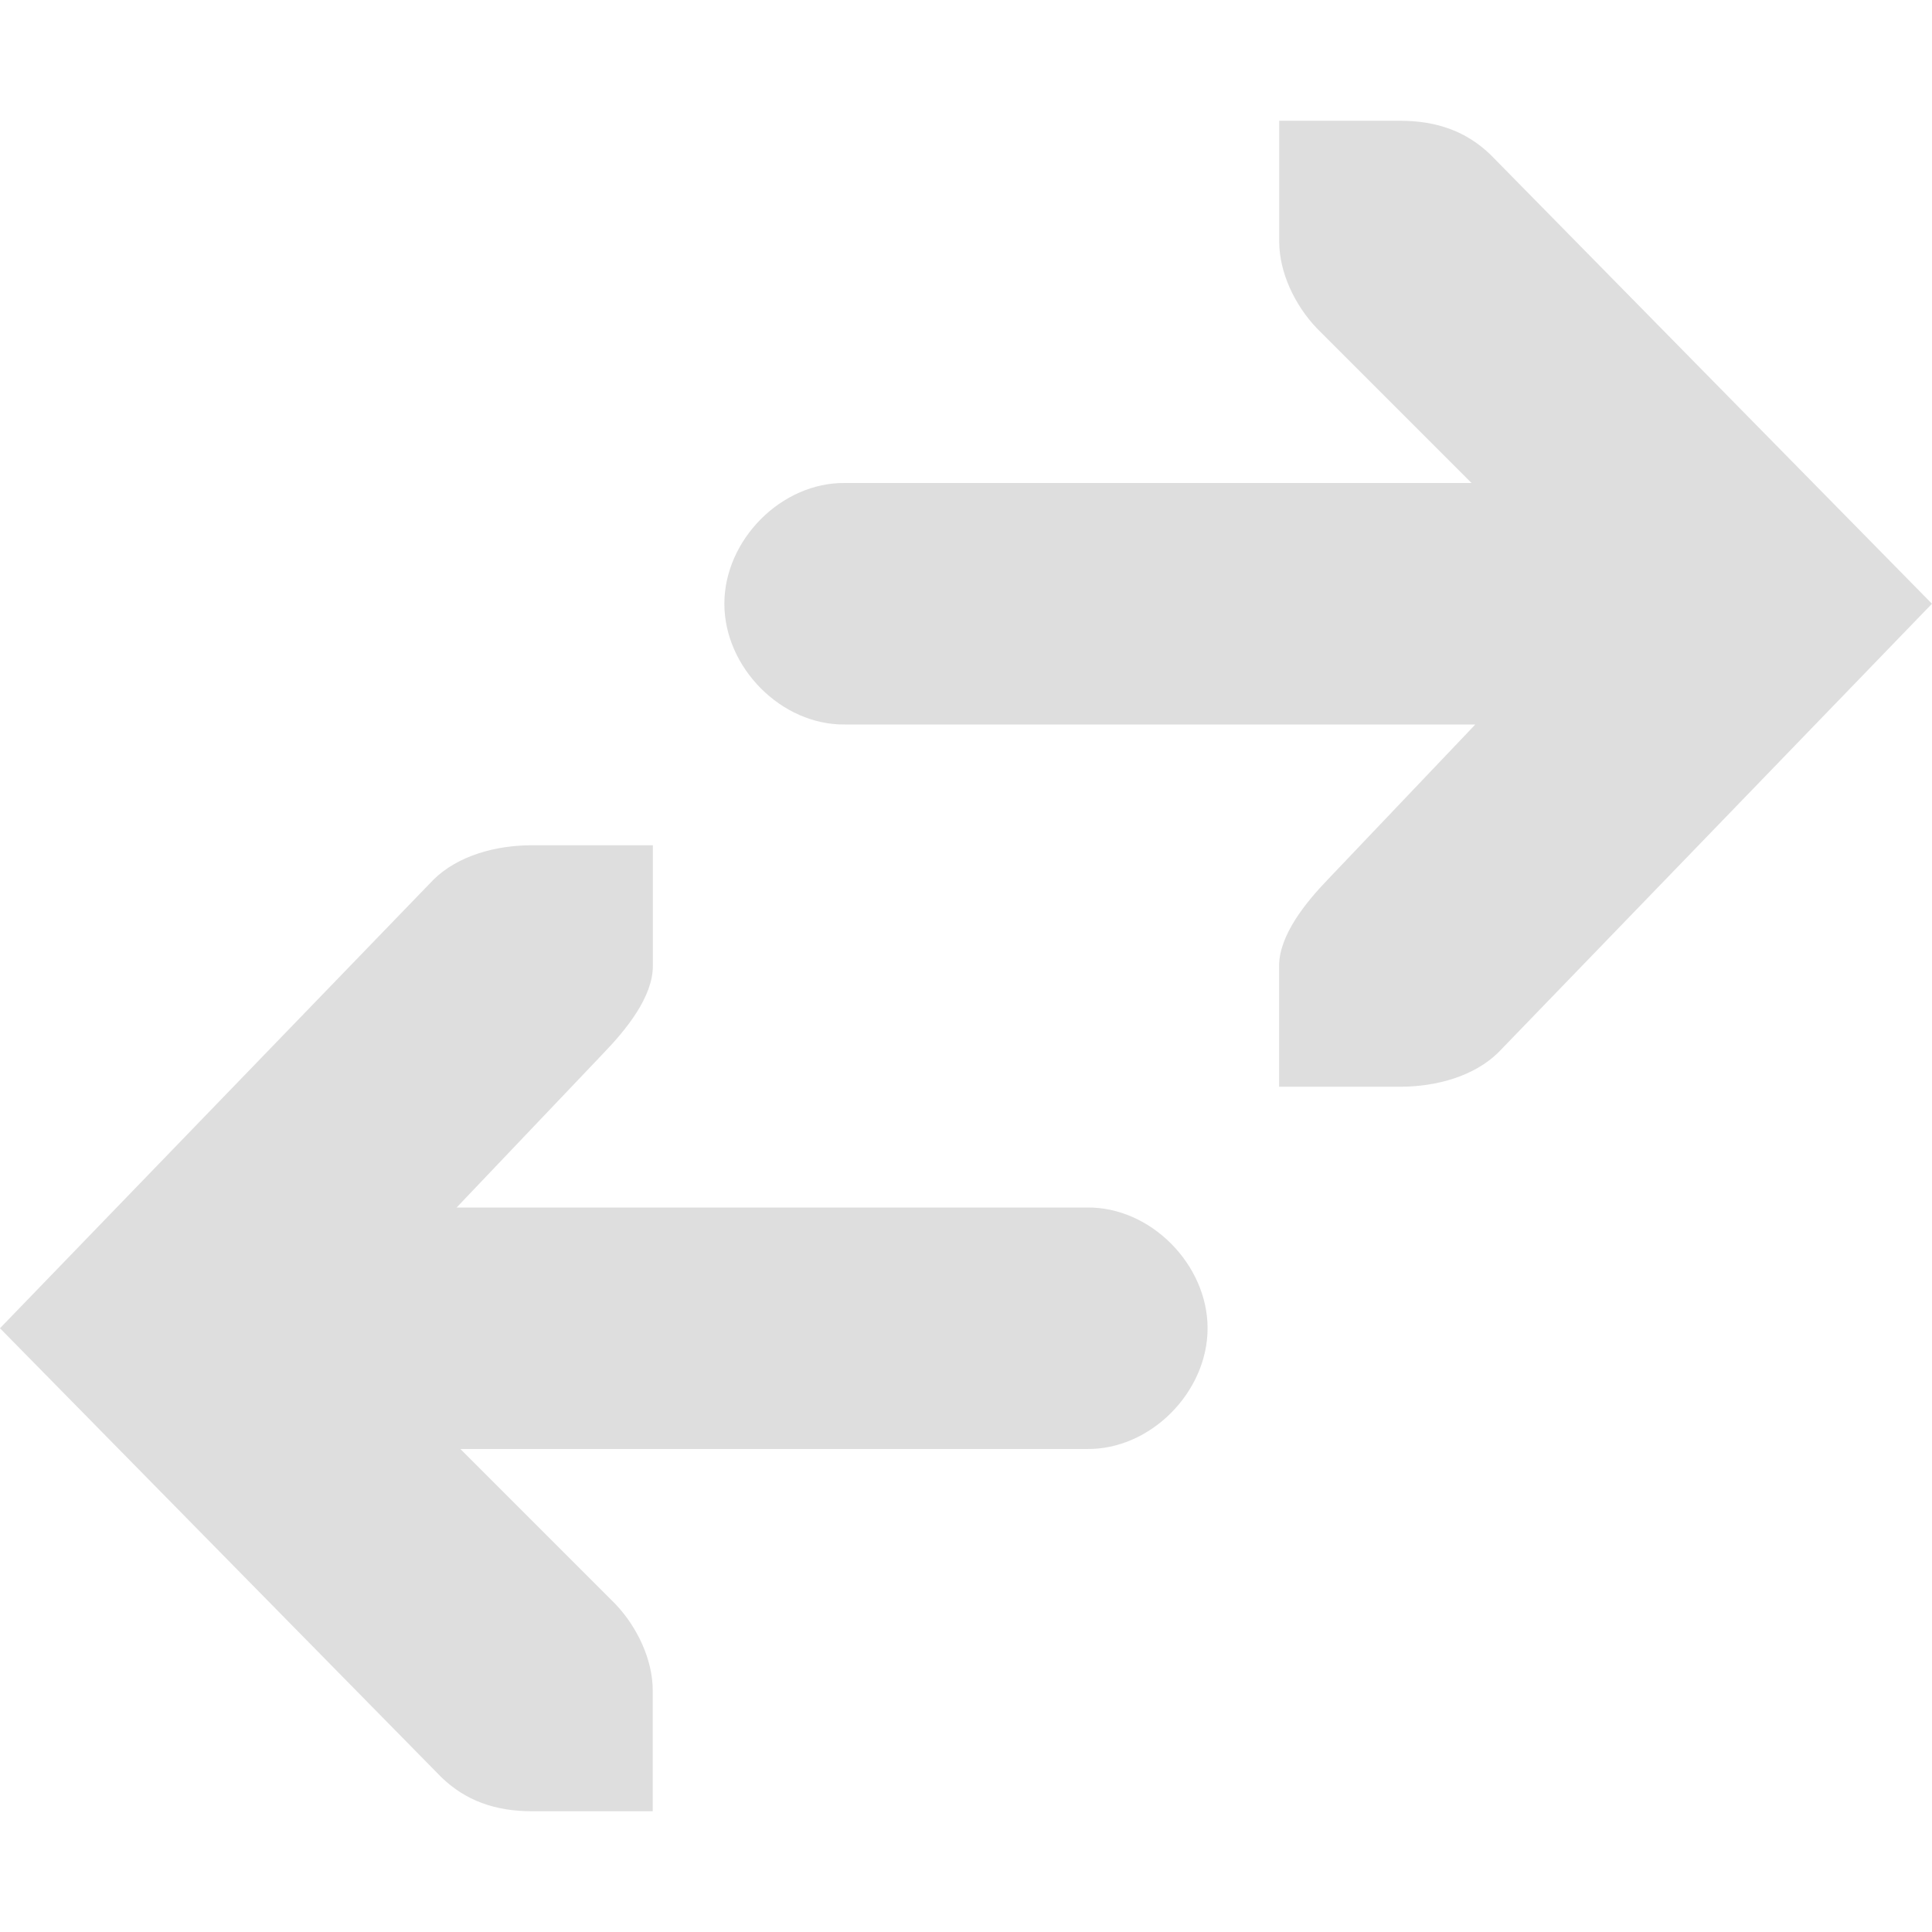
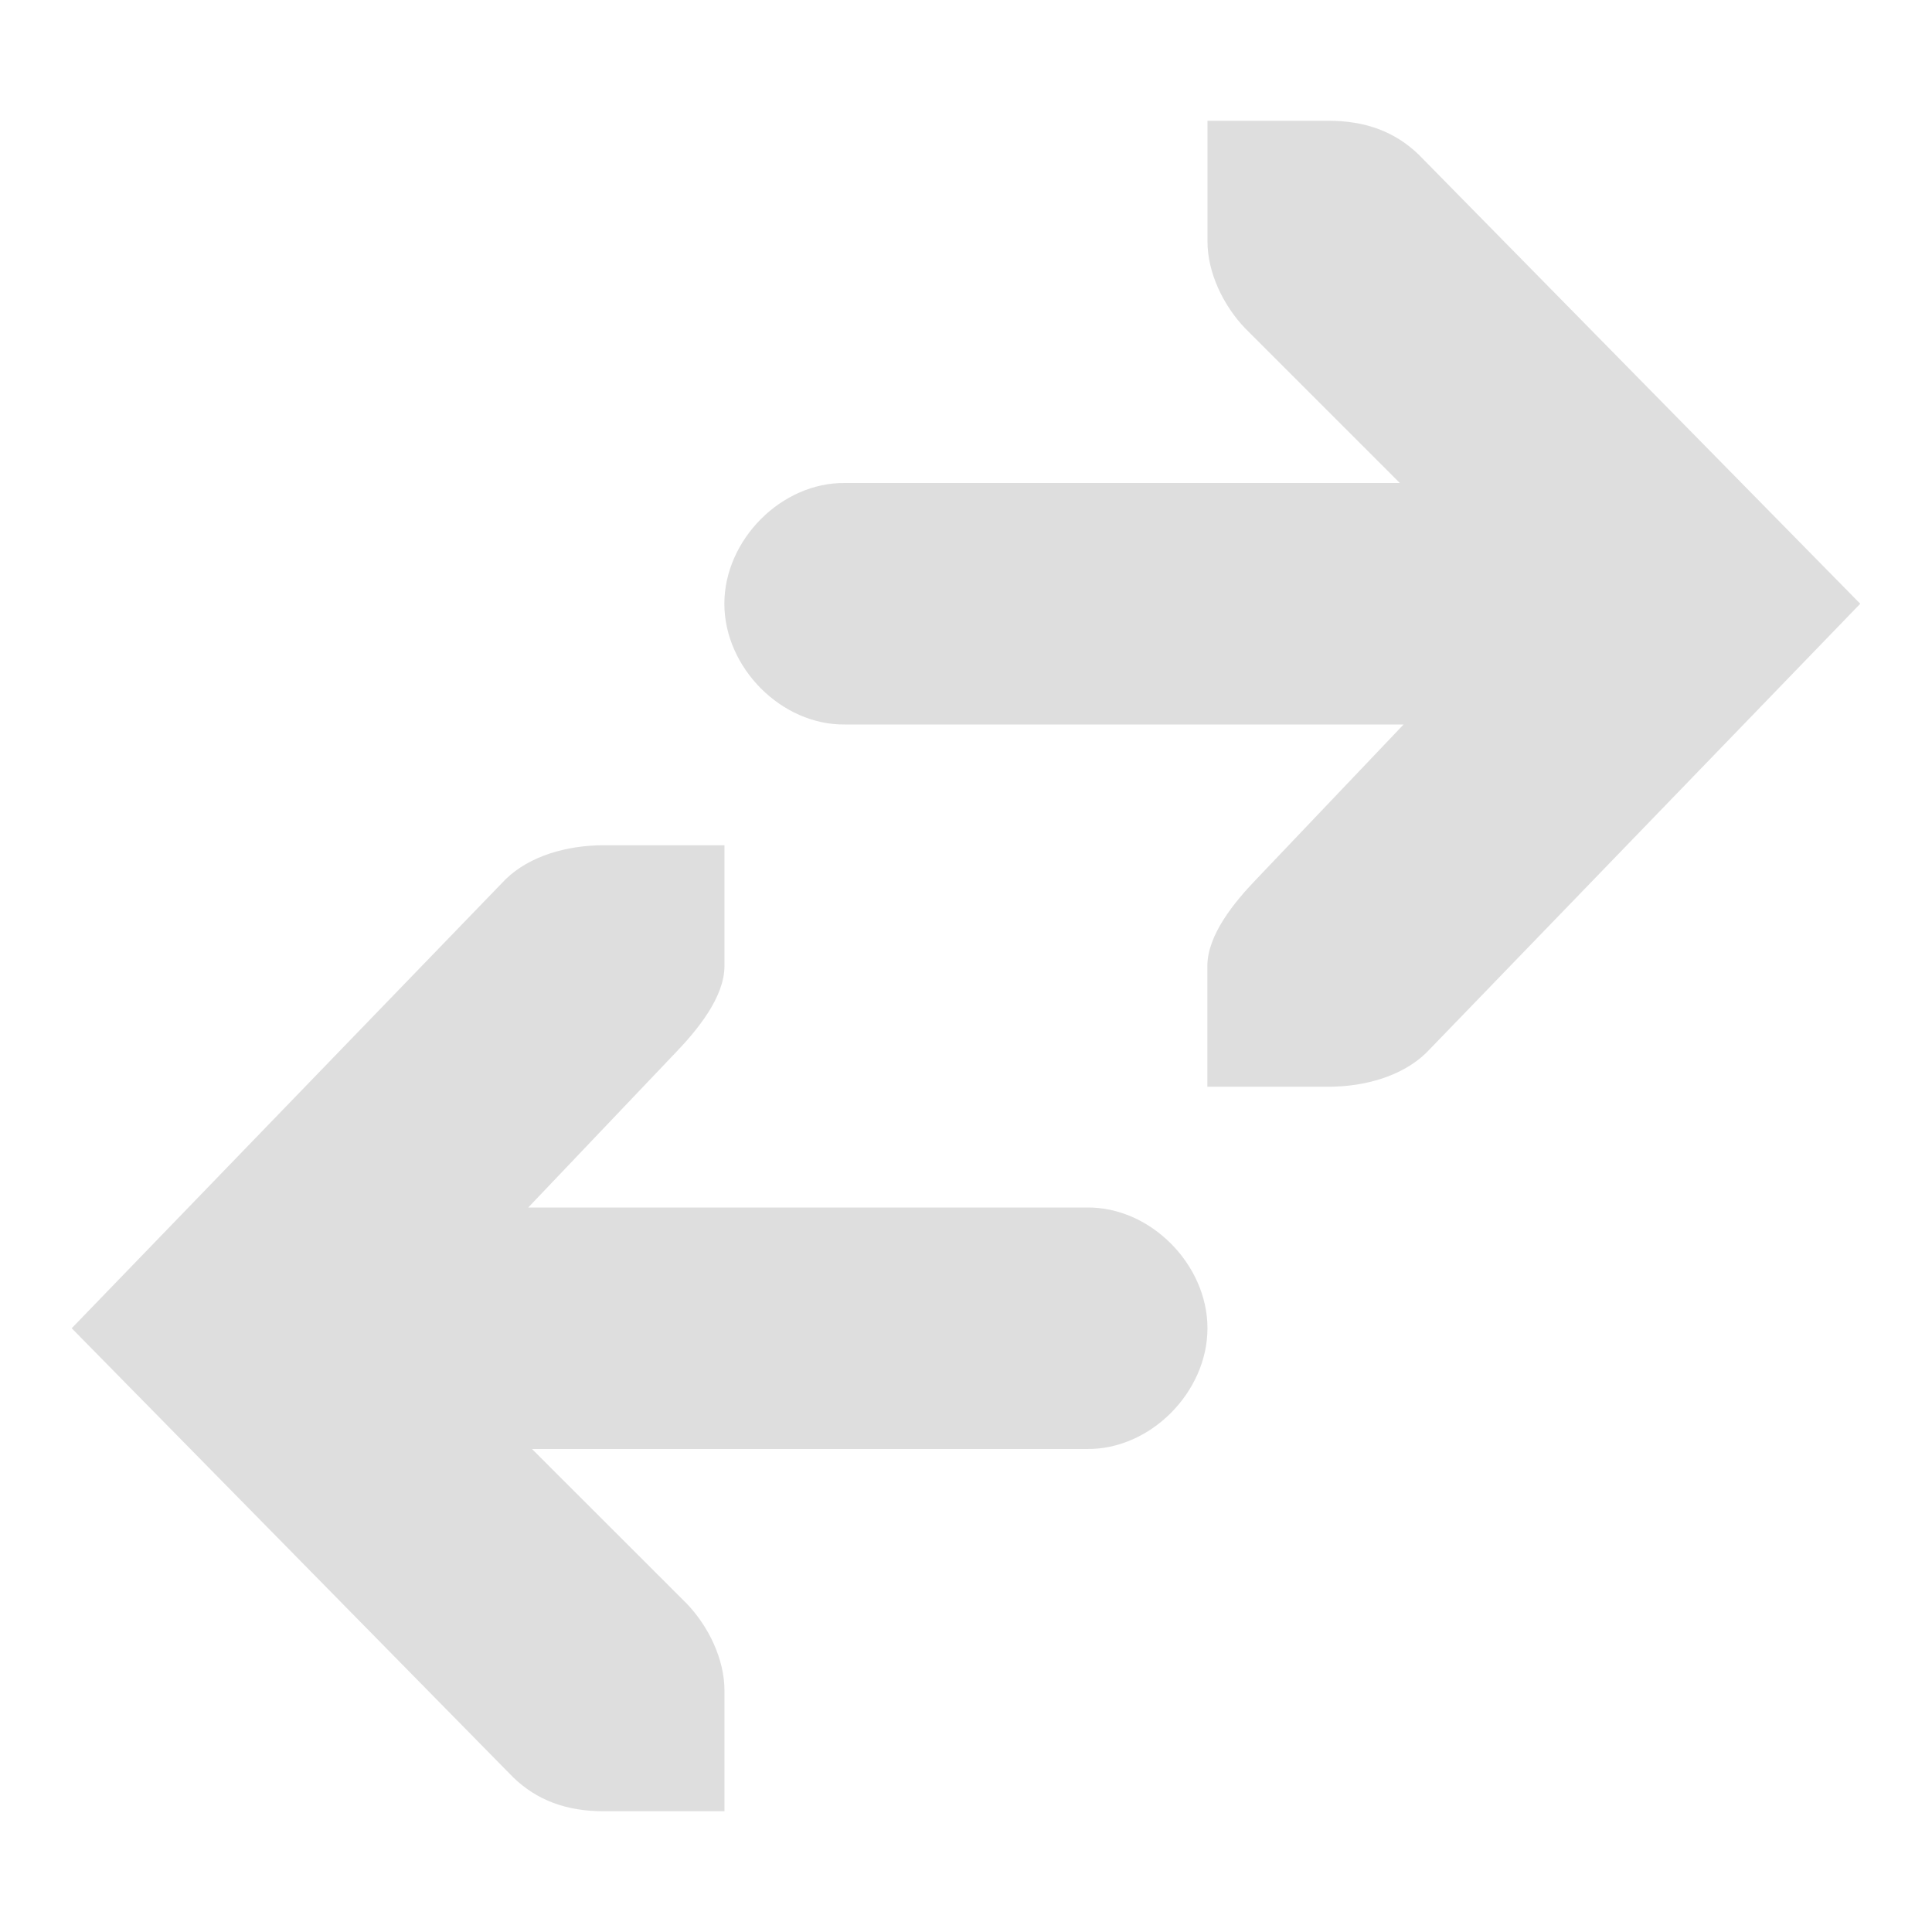
<svg xmlns="http://www.w3.org/2000/svg" height="16" id="svg7384" version="1.1" width="16">
  <defs id="defs7386" />
-   <g id="layer9" style="display:inline" transform="translate(-301.0002,-177)">
-     <path d="m 312.594,186 c 0.309,-4e-5 0.615,-0.09 0.812,-0.281 L 317,182 l -3.656,-3.719 c -0.198,-0.191 -0.441,-0.281 -0.75,-0.281 l -1,0 0,1 c 5e-5,0.257 0.13,0.529 0.312,0.719 l 1.281,1.281 -5.188,0 c -0.528,-0.007 -1,0.472 -1,1 0,0.528 0.472,1.007 1,1 l 5.219,0 -1.219,1.281 c -0.183,0.19 -0.406,0.462 -0.406,0.719 l 0,1 z" id="path16205" style="font-size:medium;font-style:normal;font-variant:normal;font-weight:normal;font-stretch:normal;text-indent:0;text-align:start;text-decoration:none;line-height:normal;letter-spacing:normal;word-spacing:normal;text-transform:none;direction:ltr;block-progression:tb;writing-mode:lr-tb;text-anchor:start;baseline-shift:baseline;opacity:0.5;color:#000000;fill:#bebebe;fill-opacity:1;stroke:none;stroke-width:2;marker:none;visibility:visible;display:inline;overflow:visible;enable-background:accumulate;font-family:Sans;-inkscape-font-specification:Sans" />
-     <path d="m 305.406,184 c -0.309,4e-5 -0.615,0.09 -0.812,0.281 L 301,188 l 3.656,3.719 c 0.198,0.191 0.441,0.281 0.75,0.281 l 1,0 0,-1 c -5e-5,-0.257 -0.13,-0.529 -0.312,-0.719 L 304.813,189 l 5.188,0 c 0.528,0.007 1,-0.472 1,-1 0,-0.528 -0.472,-1.007 -1,-1 l -5.219,0 1.219,-1.281 c 0.183,-0.19 0.406,-0.462 0.406,-0.719 l 0,-1 z" id="path16207" style="font-size:medium;font-style:normal;font-variant:normal;font-weight:normal;font-stretch:normal;text-indent:0;text-align:start;text-decoration:none;line-height:normal;letter-spacing:normal;word-spacing:normal;text-transform:none;direction:ltr;block-progression:tb;writing-mode:lr-tb;text-anchor:start;baseline-shift:baseline;opacity:0.5;color:#000000;fill:#bebebe;fill-opacity:1;stroke:none;stroke-width:2;marker:none;visibility:visible;display:inline;overflow:visible;enable-background:accumulate;font-family:Sans;-inkscape-font-specification:Sans" />
+   <g id="layer9" style="display:inline" transform="translate(-341.0002,-177)">
+     <path d="m 352,186 c 0.309,-4e-5 0.615,-0.09 0.812,-0.281 L 356.406,182 352.75,178.281 c -0.198,-0.191 -0.441,-0.281 -0.75,-0.281 l -1,0 0,1 c 5e-5,0.257 0.13,0.529 0.312,0.719 l 1.281,1.281 -4.594,0 c -0.528,-0.007 -1,0.472 -1,1 0,0.528 0.472,1.007 1,1 l 4.625,0 -1.219,1.281 c -0.183,0.19 -0.406,0.462 -0.406,0.719 l 0,1 z" id="path16205" style="font-size:medium;font-style:normal;font-variant:normal;font-weight:normal;font-stretch:normal;text-indent:0;text-align:start;text-decoration:none;line-height:normal;letter-spacing:normal;word-spacing:normal;text-transform:none;direction:ltr;block-progression:tb;writing-mode:lr-tb;text-anchor:start;baseline-shift:baseline;opacity:0.5;color:#000000;fill:#bebebe;fill-opacity:1;stroke:none;stroke-width:2;marker:none;visibility:visible;display:inline;overflow:visible;enable-background:accumulate;font-family:Sans;-inkscape-font-specification:Sans" />
+     <path d="m 346,184 c -0.309,4e-5 -0.615,0.09 -0.812,0.281 L 341.594,188 l 3.656,3.719 c 0.198,0.191 0.441,0.281 0.75,0.281 l 1,0 0,-1 c -5e-5,-0.257 -0.13,-0.529 -0.312,-0.719 L 345.406,189 l 4.594,0 c 0.528,0.007 1,-0.472 1,-1 0,-0.528 -0.472,-1.007 -1,-1 l -4.625,0 1.219,-1.281 c 0.183,-0.19 0.406,-0.462 0.406,-0.719 l 0,-1 z" id="path16207" style="font-size:medium;font-style:normal;font-variant:normal;font-weight:normal;font-stretch:normal;text-indent:0;text-align:start;text-decoration:none;line-height:normal;letter-spacing:normal;word-spacing:normal;text-transform:none;direction:ltr;block-progression:tb;writing-mode:lr-tb;text-anchor:start;baseline-shift:baseline;opacity:0.5;color:#000000;fill:#bebebe;fill-opacity:1;stroke:none;stroke-width:2;marker:none;visibility:visible;display:inline;overflow:visible;enable-background:accumulate;font-family:Sans;-inkscape-font-specification:Sans" />
  </g>
-   <g id="layer10" style="display:inline" transform="translate(-301.0002,-177)" />
-   <g id="layer11" transform="translate(-301.0002,-177)" />
-   <g id="layer13" style="display:inline" transform="translate(-301.0002,-177)" />
-   <g id="layer14" transform="translate(-301.0002,-177)" />
-   <g id="layer15" style="display:inline" transform="translate(-301.0002,-177)" />
-   <g id="g71291" style="display:inline" transform="translate(-301.0002,-177)" />
-   <g id="g4953" style="display:inline" transform="translate(-301.0002,-177)" />
-   <g id="layer12" style="display:inline" transform="translate(-301.0002,-177)" />
+   <g id="layer10" style="display:inline" transform="translate(-341.0002,-177)" />
+   <g id="layer11" transform="translate(-341.0002,-177)" />
+   <g id="layer13" style="display:inline" transform="translate(-341.0002,-177)" />
+   <g id="layer14" transform="translate(-341.0002,-177)" />
+   <g id="layer15" style="display:inline" transform="translate(-341.0002,-177)" />
+   <g id="g71291" style="display:inline" transform="translate(-341.0002,-177)" />
+   <g id="g4953" style="display:inline" transform="translate(-341.0002,-177)" />
+   <g id="layer12" style="display:inline" transform="translate(-341.0002,-177)" />
</svg>
